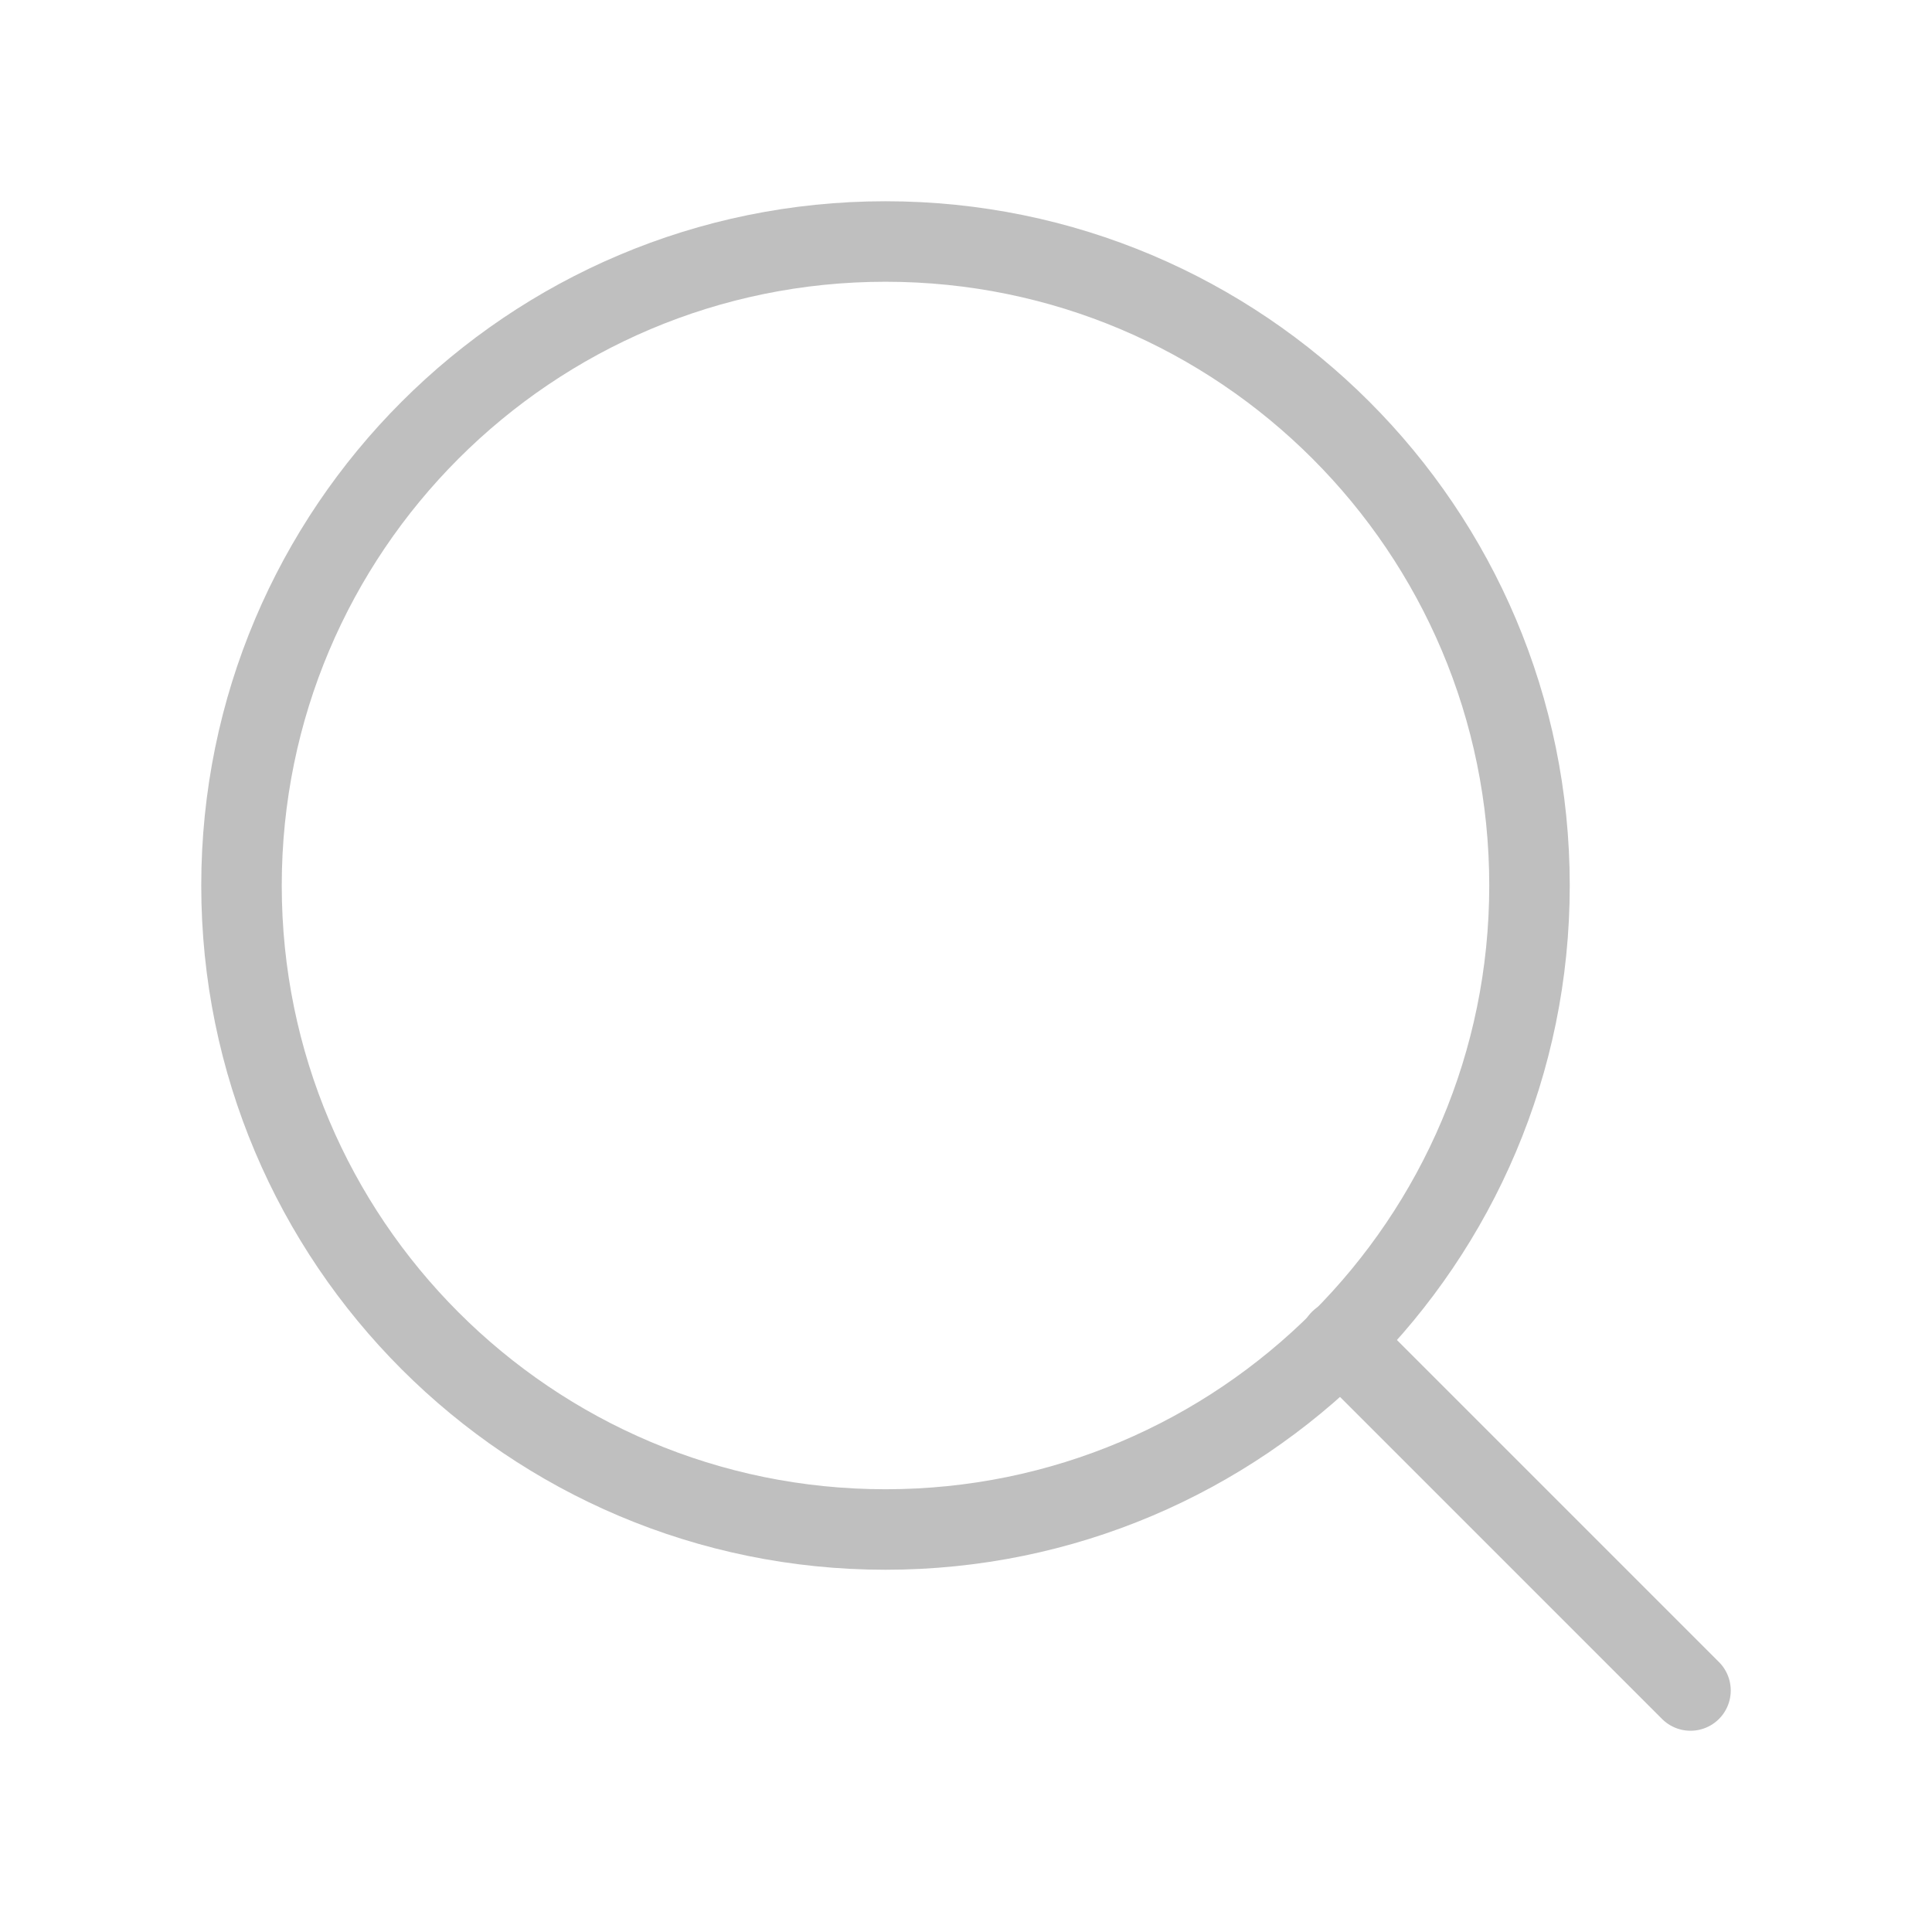
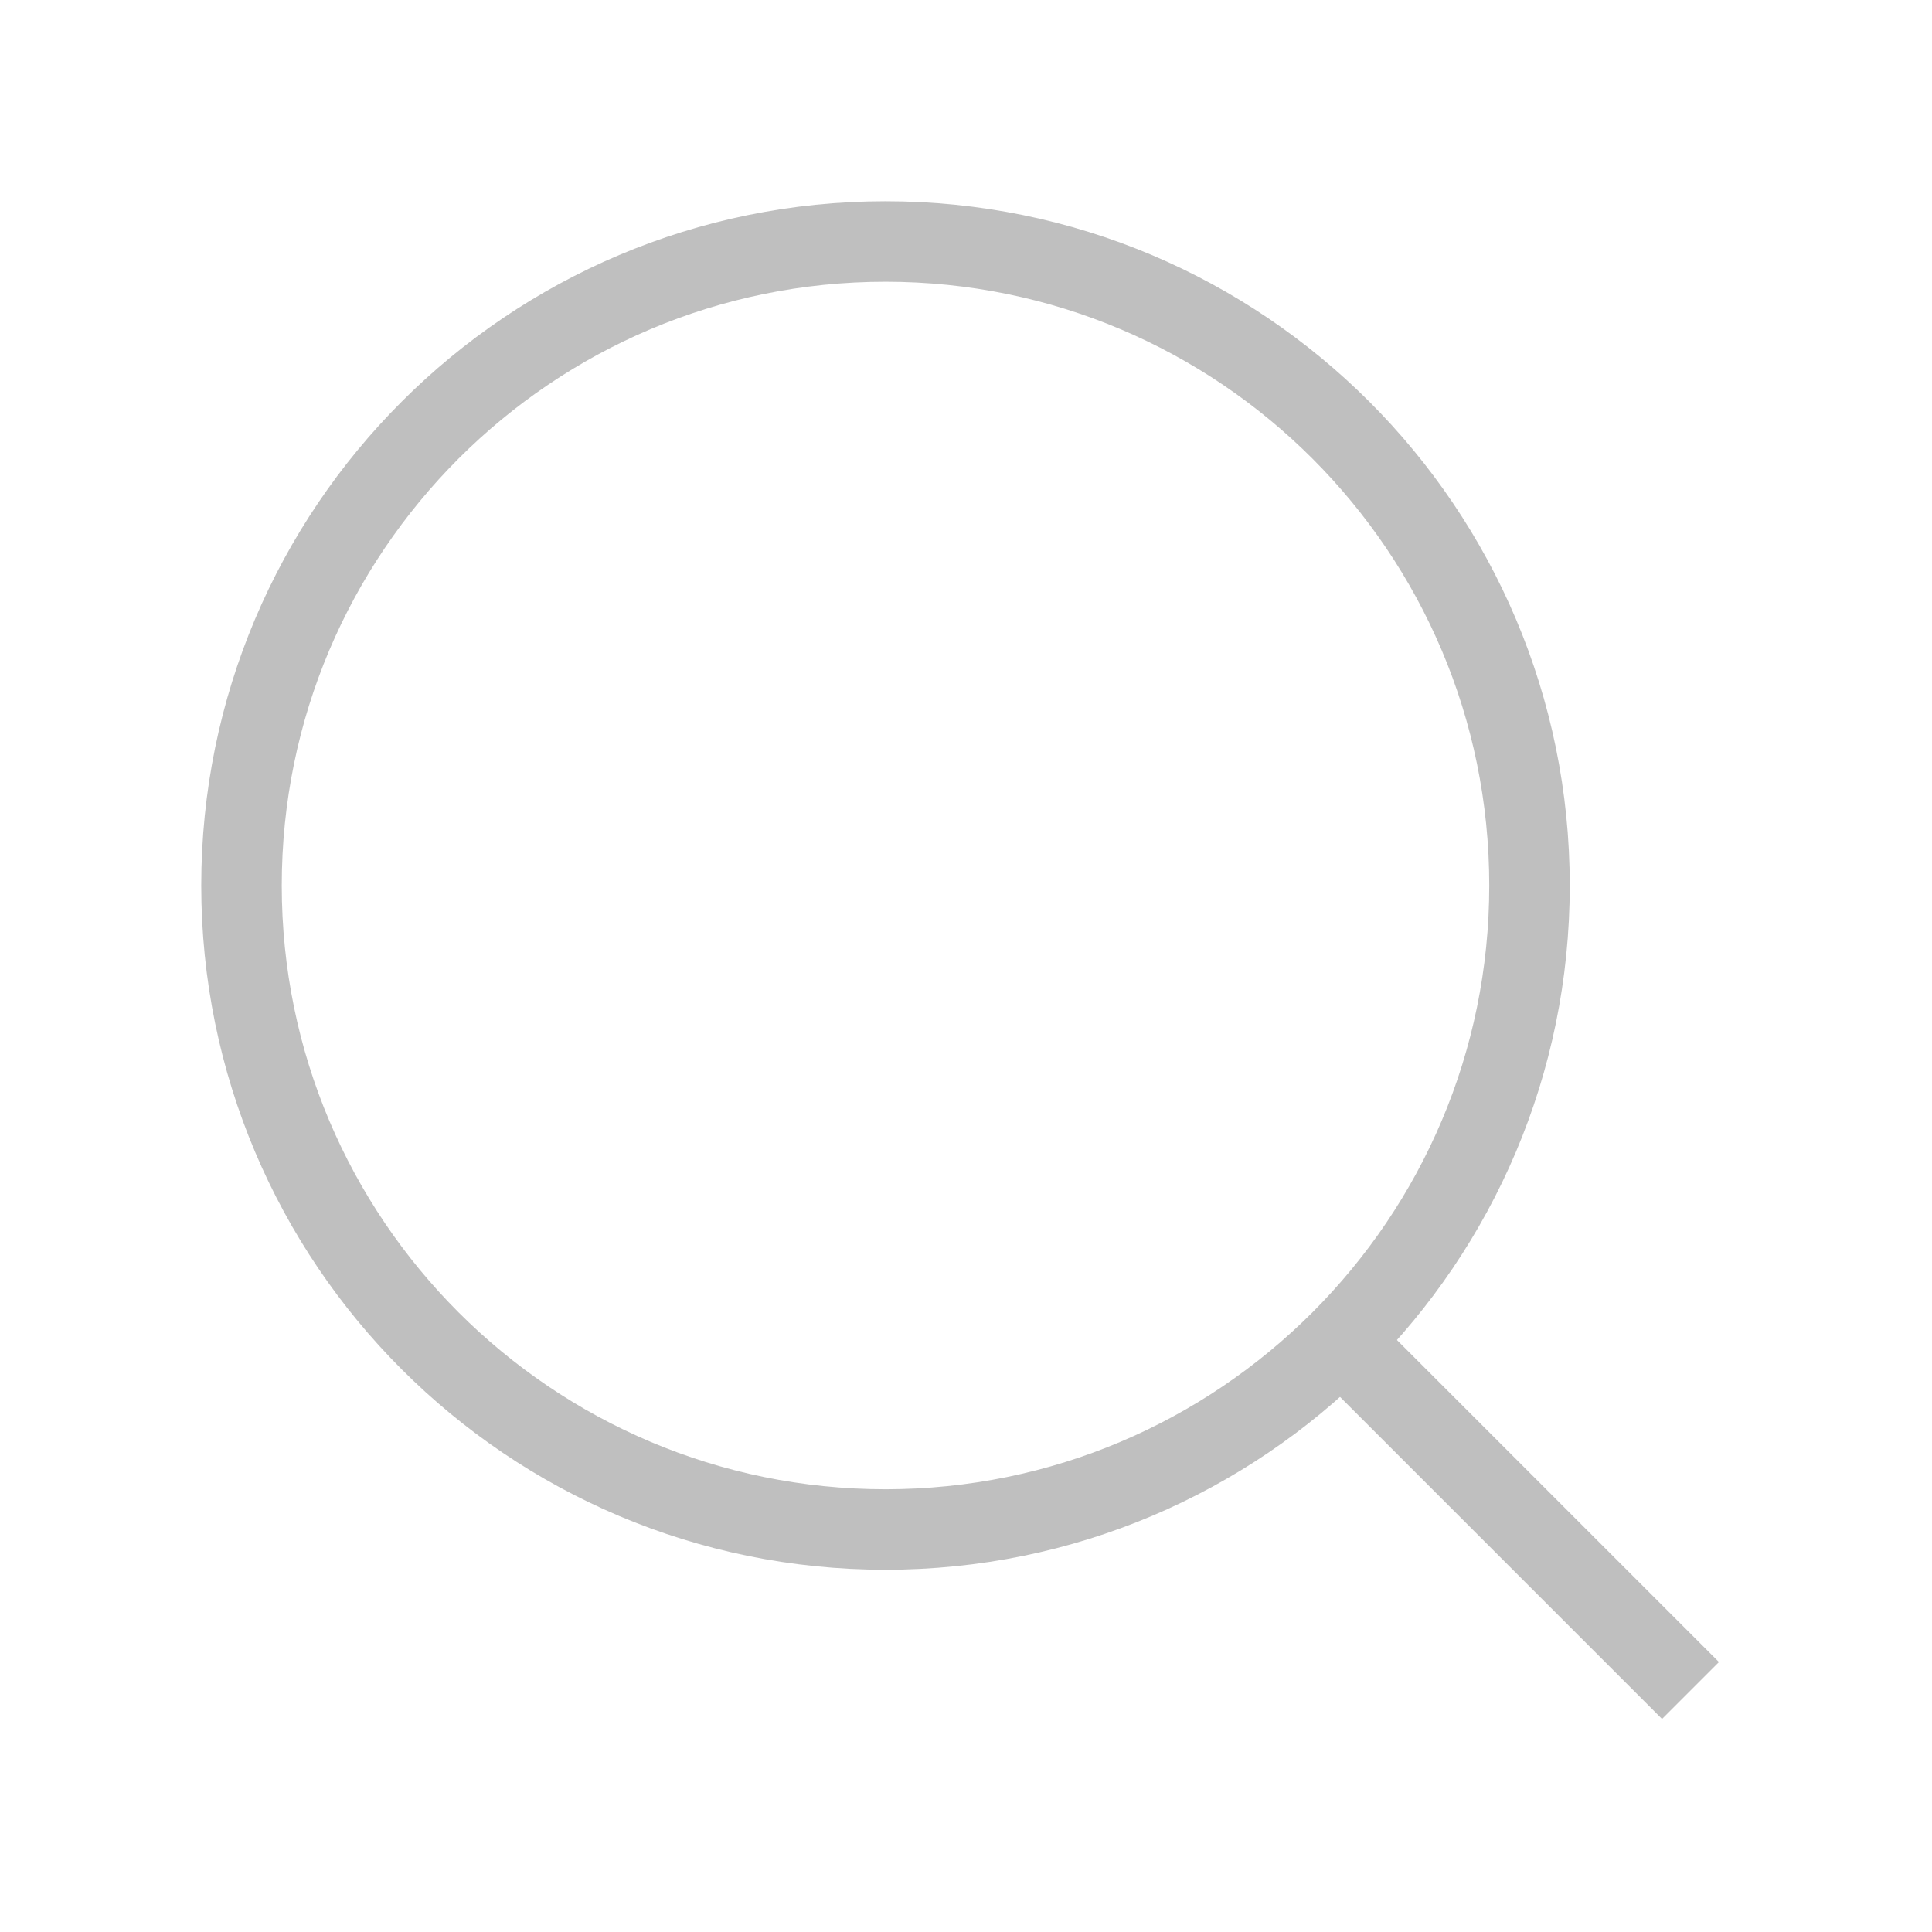
<svg xmlns="http://www.w3.org/2000/svg" width="24" height="24" viewBox="0 0 24 24" fill="none">
-   <path d="M11 19C15.418 19 19 15.418 19 11C19 6.582 15.418 3 11 3C6.582 3 3 6.582 3 11C3 15.418 6.582 19 11 19Z" stroke="#BFBFBF" stroke-linecap="round" stroke-linejoin="round" />
-   <path d="M21 21L16.65 16.65" stroke="#BFBFBF" stroke-linecap="round" stroke-linejoin="round" />
+   <path d="M11 19C15.418 19 19 15.418 19 11C19 6.582 15.418 3 11 3C6.582 3 3 6.582 3 11C3 15.418 6.582 19 11 19Z" stroke="#BFBFBF" strokeLinecap="round" stroke-linejoin="round" />
+   <path d="M21 21L16.65 16.65" stroke="#BFBFBF" strokeLinecap="round" stroke-linejoin="round" />
</svg>
